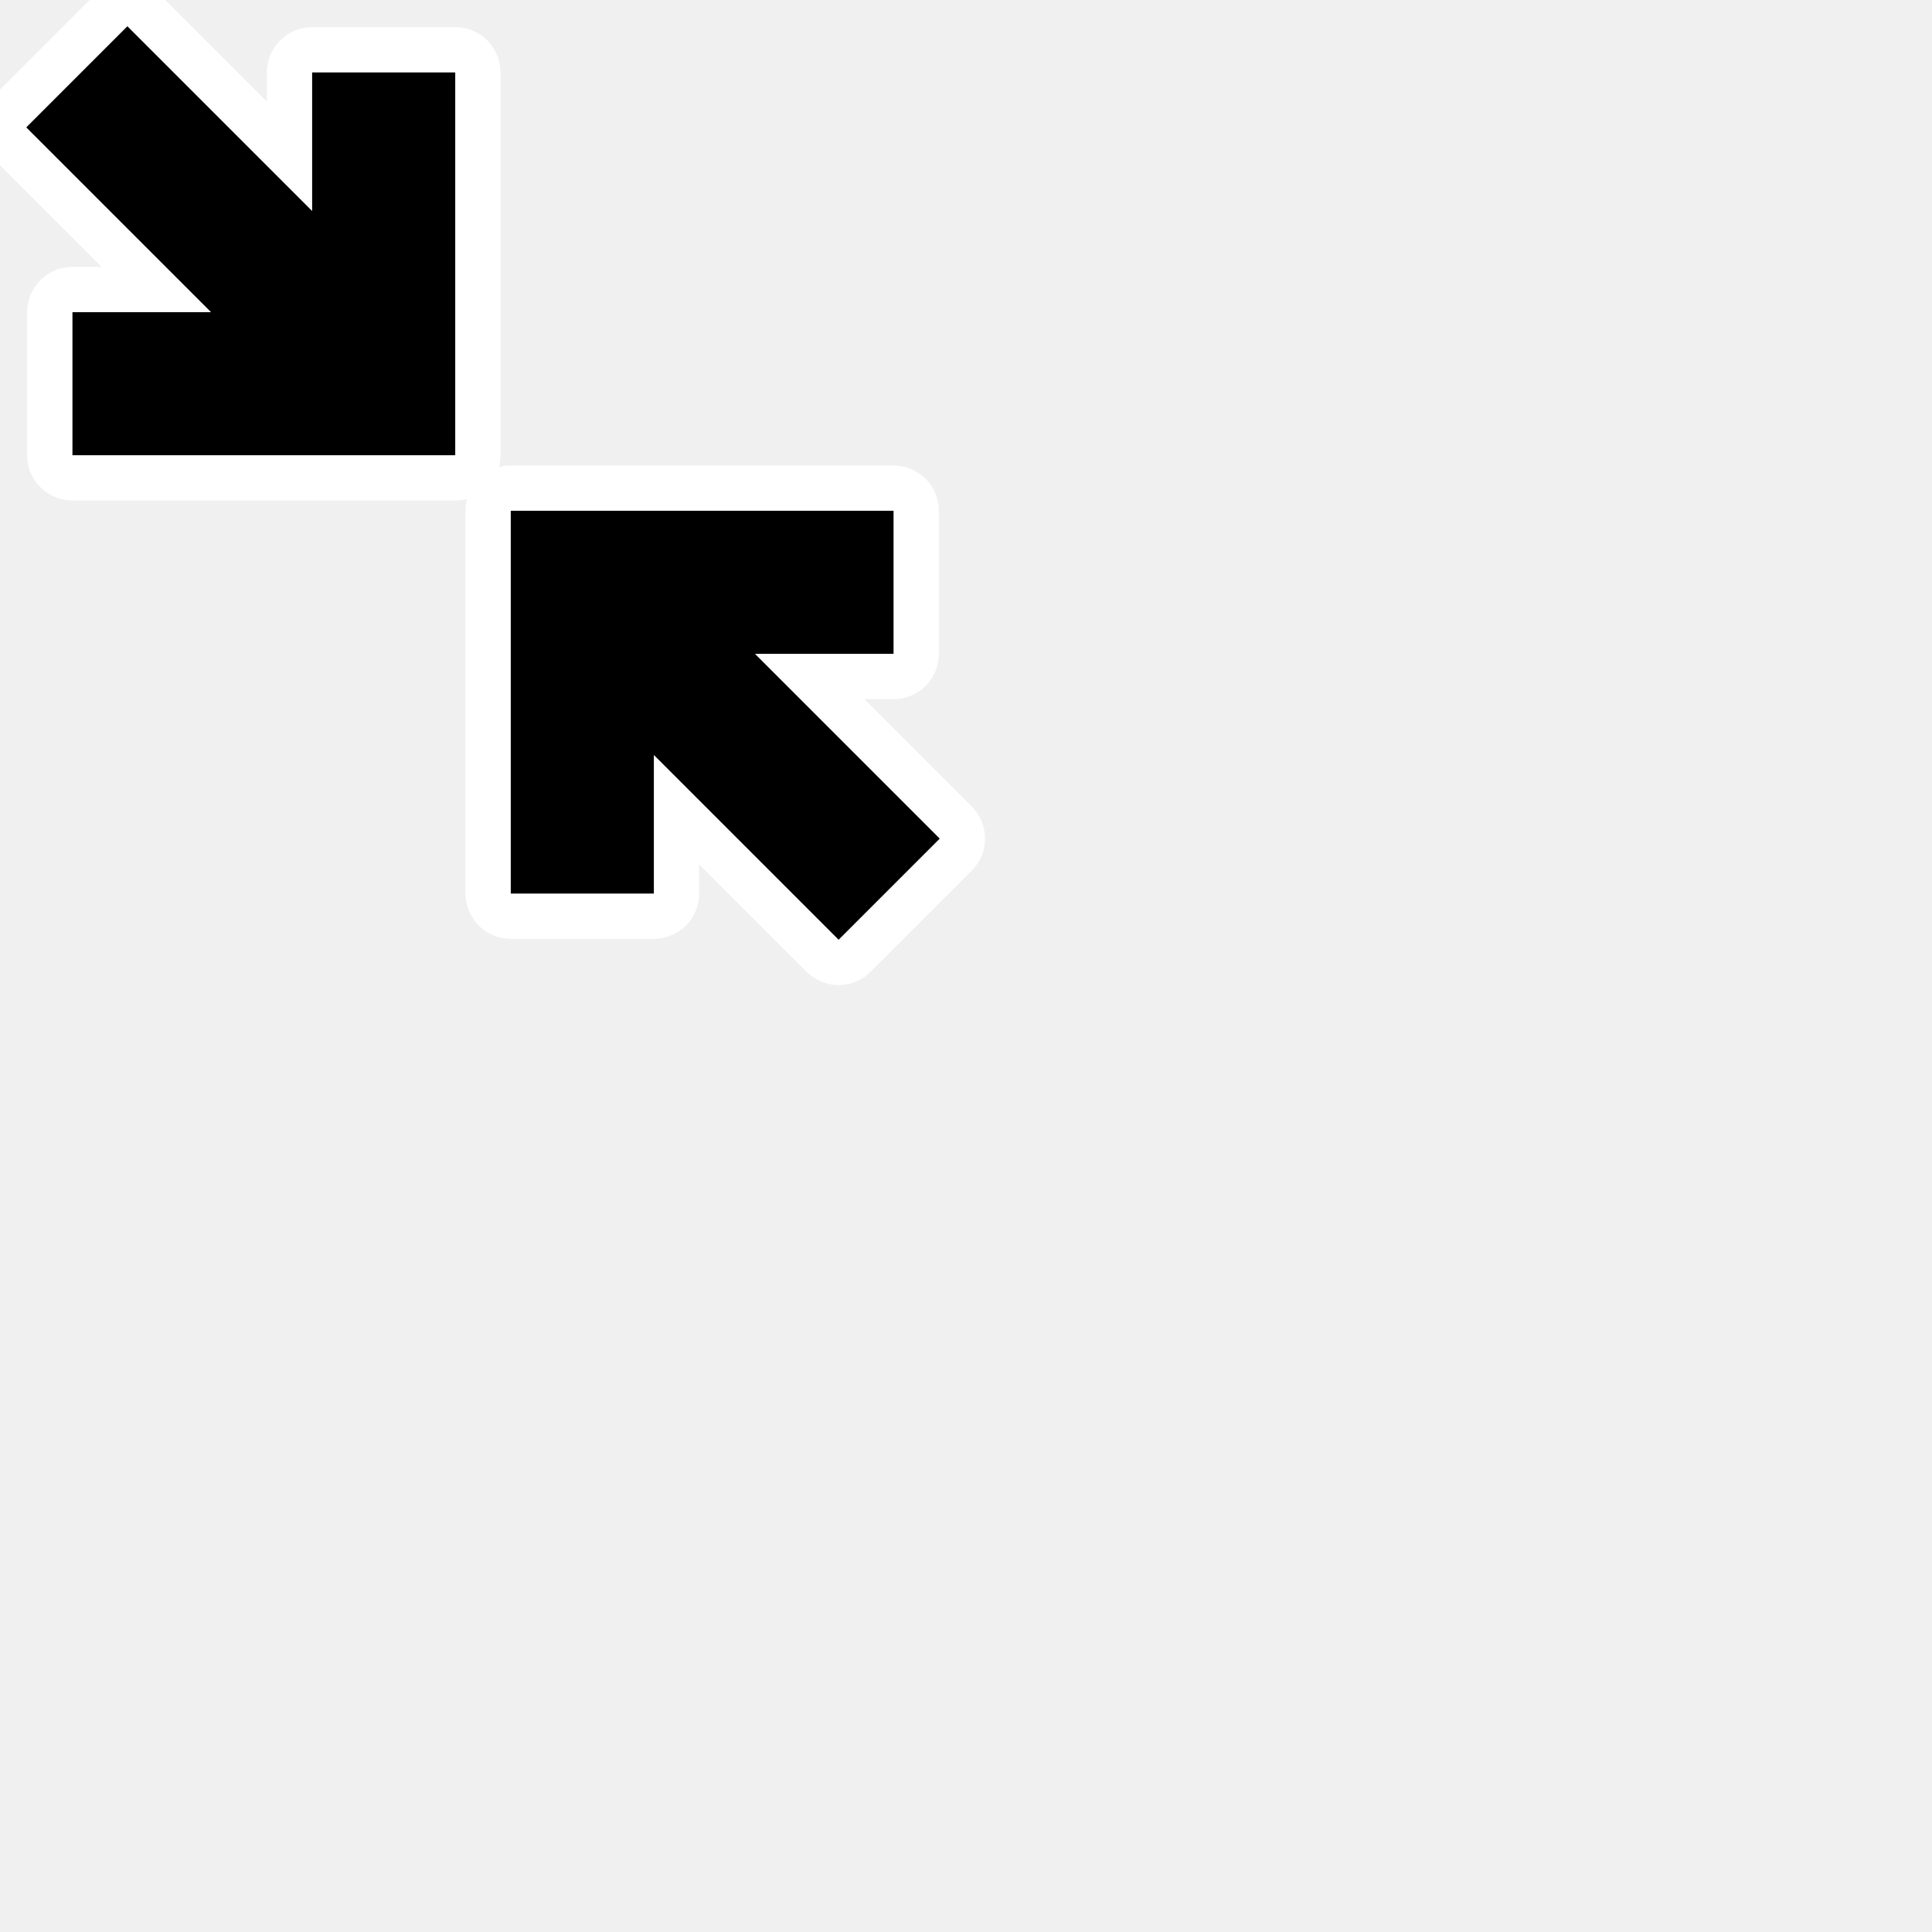
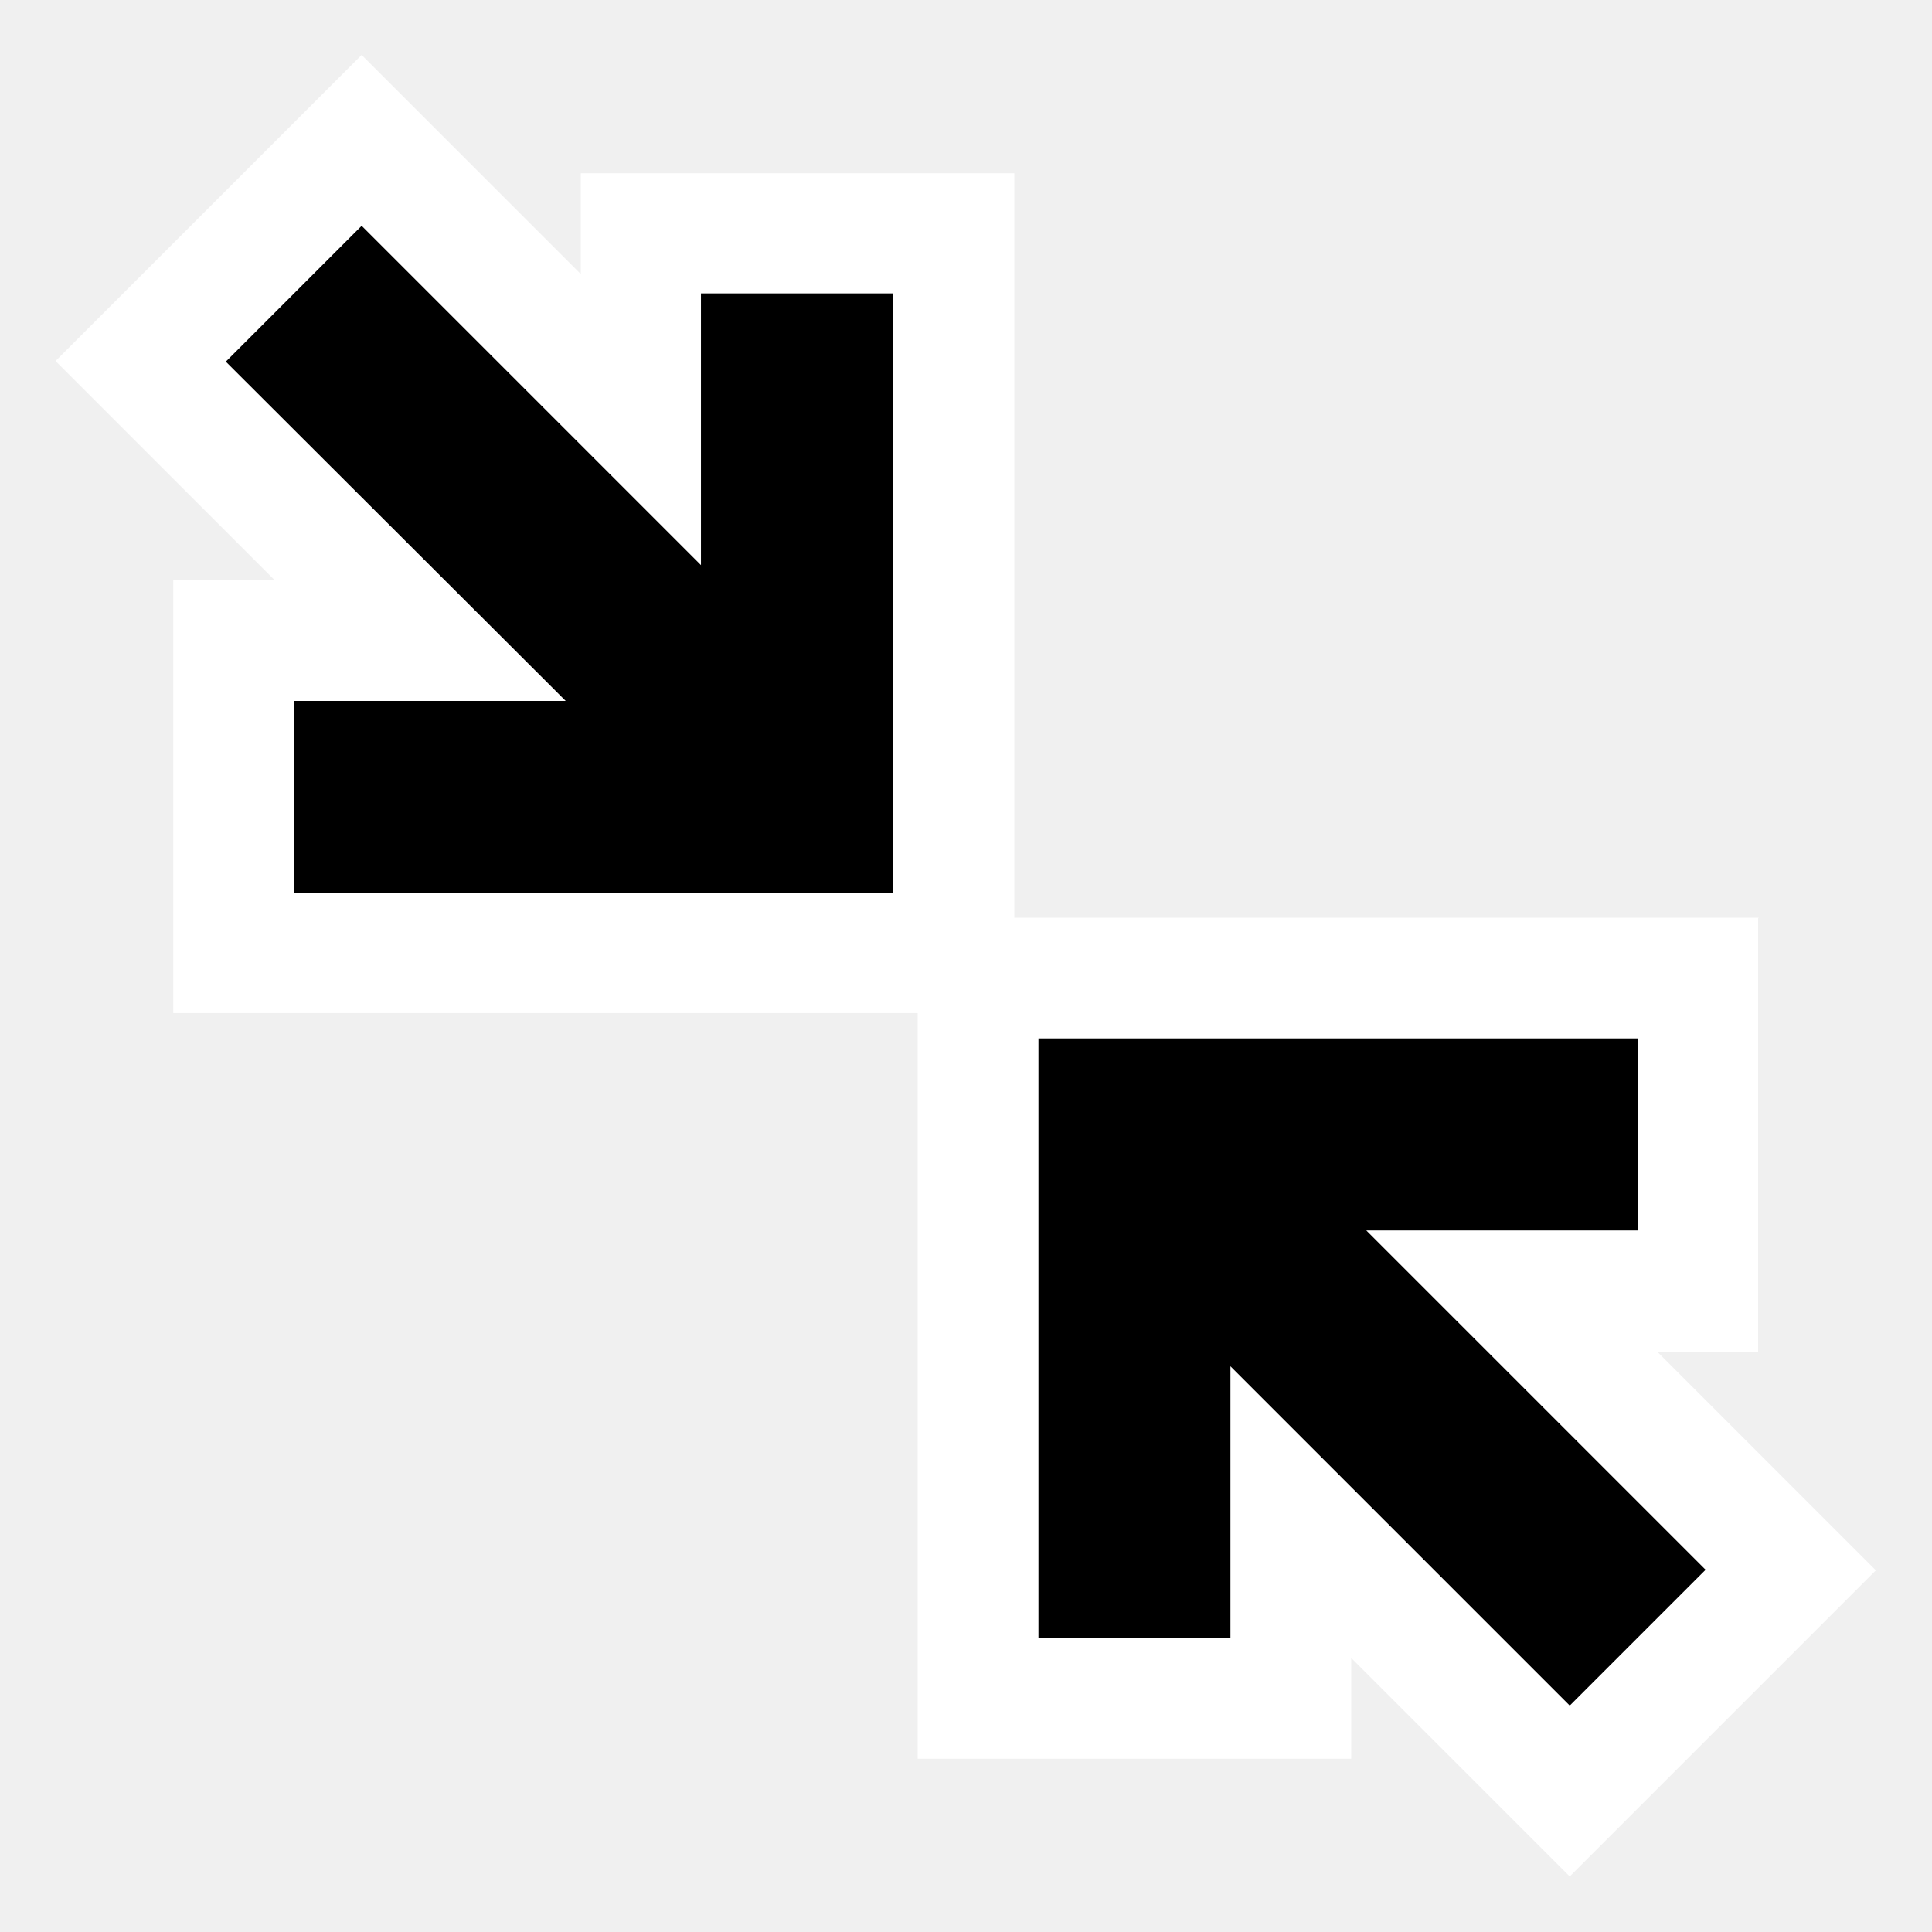
- <svg xmlns="http://www.w3.org/2000/svg" id="_圖層_1" data-name="圖層 1" viewBox="0 0 64 64">
-   <polygon points="21.66 25.01 21.66 29.6 16.92 29.6 16.92 16.92 29.6 16.92 29.6 21.66 25.01 21.66 31.13 27.78 27.78 31.13 21.66 25.01" fill="#000" stroke="#fff" stroke-width="3" stroke-linejoin="round" paint-order="stroke fill" />
-   <polygon points="2.4 15.08 2.4 10.34 6.99 10.34 .87 4.22 4.22 .87 10.34 6.99 10.34 2.4 15.08 2.4 15.08 15.08 2.4 15.08" fill="#000" stroke="#fff" stroke-width="3" stroke-linejoin="round" paint-order="stroke fill" />
+ <svg xmlns="http://www.w3.org/2000/svg" id="_圖層_1" data-name="圖層 1" width="30" height="30" viewBox="0 0 32 32">
+   <defs>
+     <style>
+       .cls-1, .cls-2 {
+         stroke-width: 0px;
+       }
+ 
+       .cls-2 {
+         fill: #fff;
+       }
+     </style>
+   </defs>
+   <g>
+     <polygon class="cls-1" points="21.39 25.05 21.39 28.13 16.21 28.13 16.21 16.2 28.13 16.2 28.13 21.39 25.05 21.39 29.67 26.01 26.01 29.67 21.39 25.05" />
+     <path class="cls-2" d="M27.13,17.2v3.18h-4.5l5.62,5.62-2.25,2.25-5.62-5.62v4.5h-3.18v-9.93h9.93M29.13,15.2h-13.93v13.93h7.18v-1.67l2.21,2.21,1.41,1.41,1.41-1.41,2.25-2.25,1.41-1.41-1.41-1.41-2.21-2.21h1.67v-7.18h0Z" />
+   </g>
+   <g>
+     <polygon class="cls-1" points="3.87 15.8 3.87 10.61 6.95 10.61 2.33 5.99 5.99 2.33 10.61 6.95 10.61 3.87 15.79 3.87 15.79 15.8 3.87 15.8" />
+     <path class="cls-2" d="M5.99,3.74l5.62,5.62v-4.5h3.18v9.93H4.87v-3.18h4.5L3.74,5.99l2.25-2.25M5.99.91l-1.41,1.41-2.25,2.25-1.41,1.41,1.41,1.41,2.21,2.21h-1.67v7.18h13.93V2.87h-7.18v1.67l-2.21-2.21-1.41-1.41h0Z" />
+   </g>
</svg>
